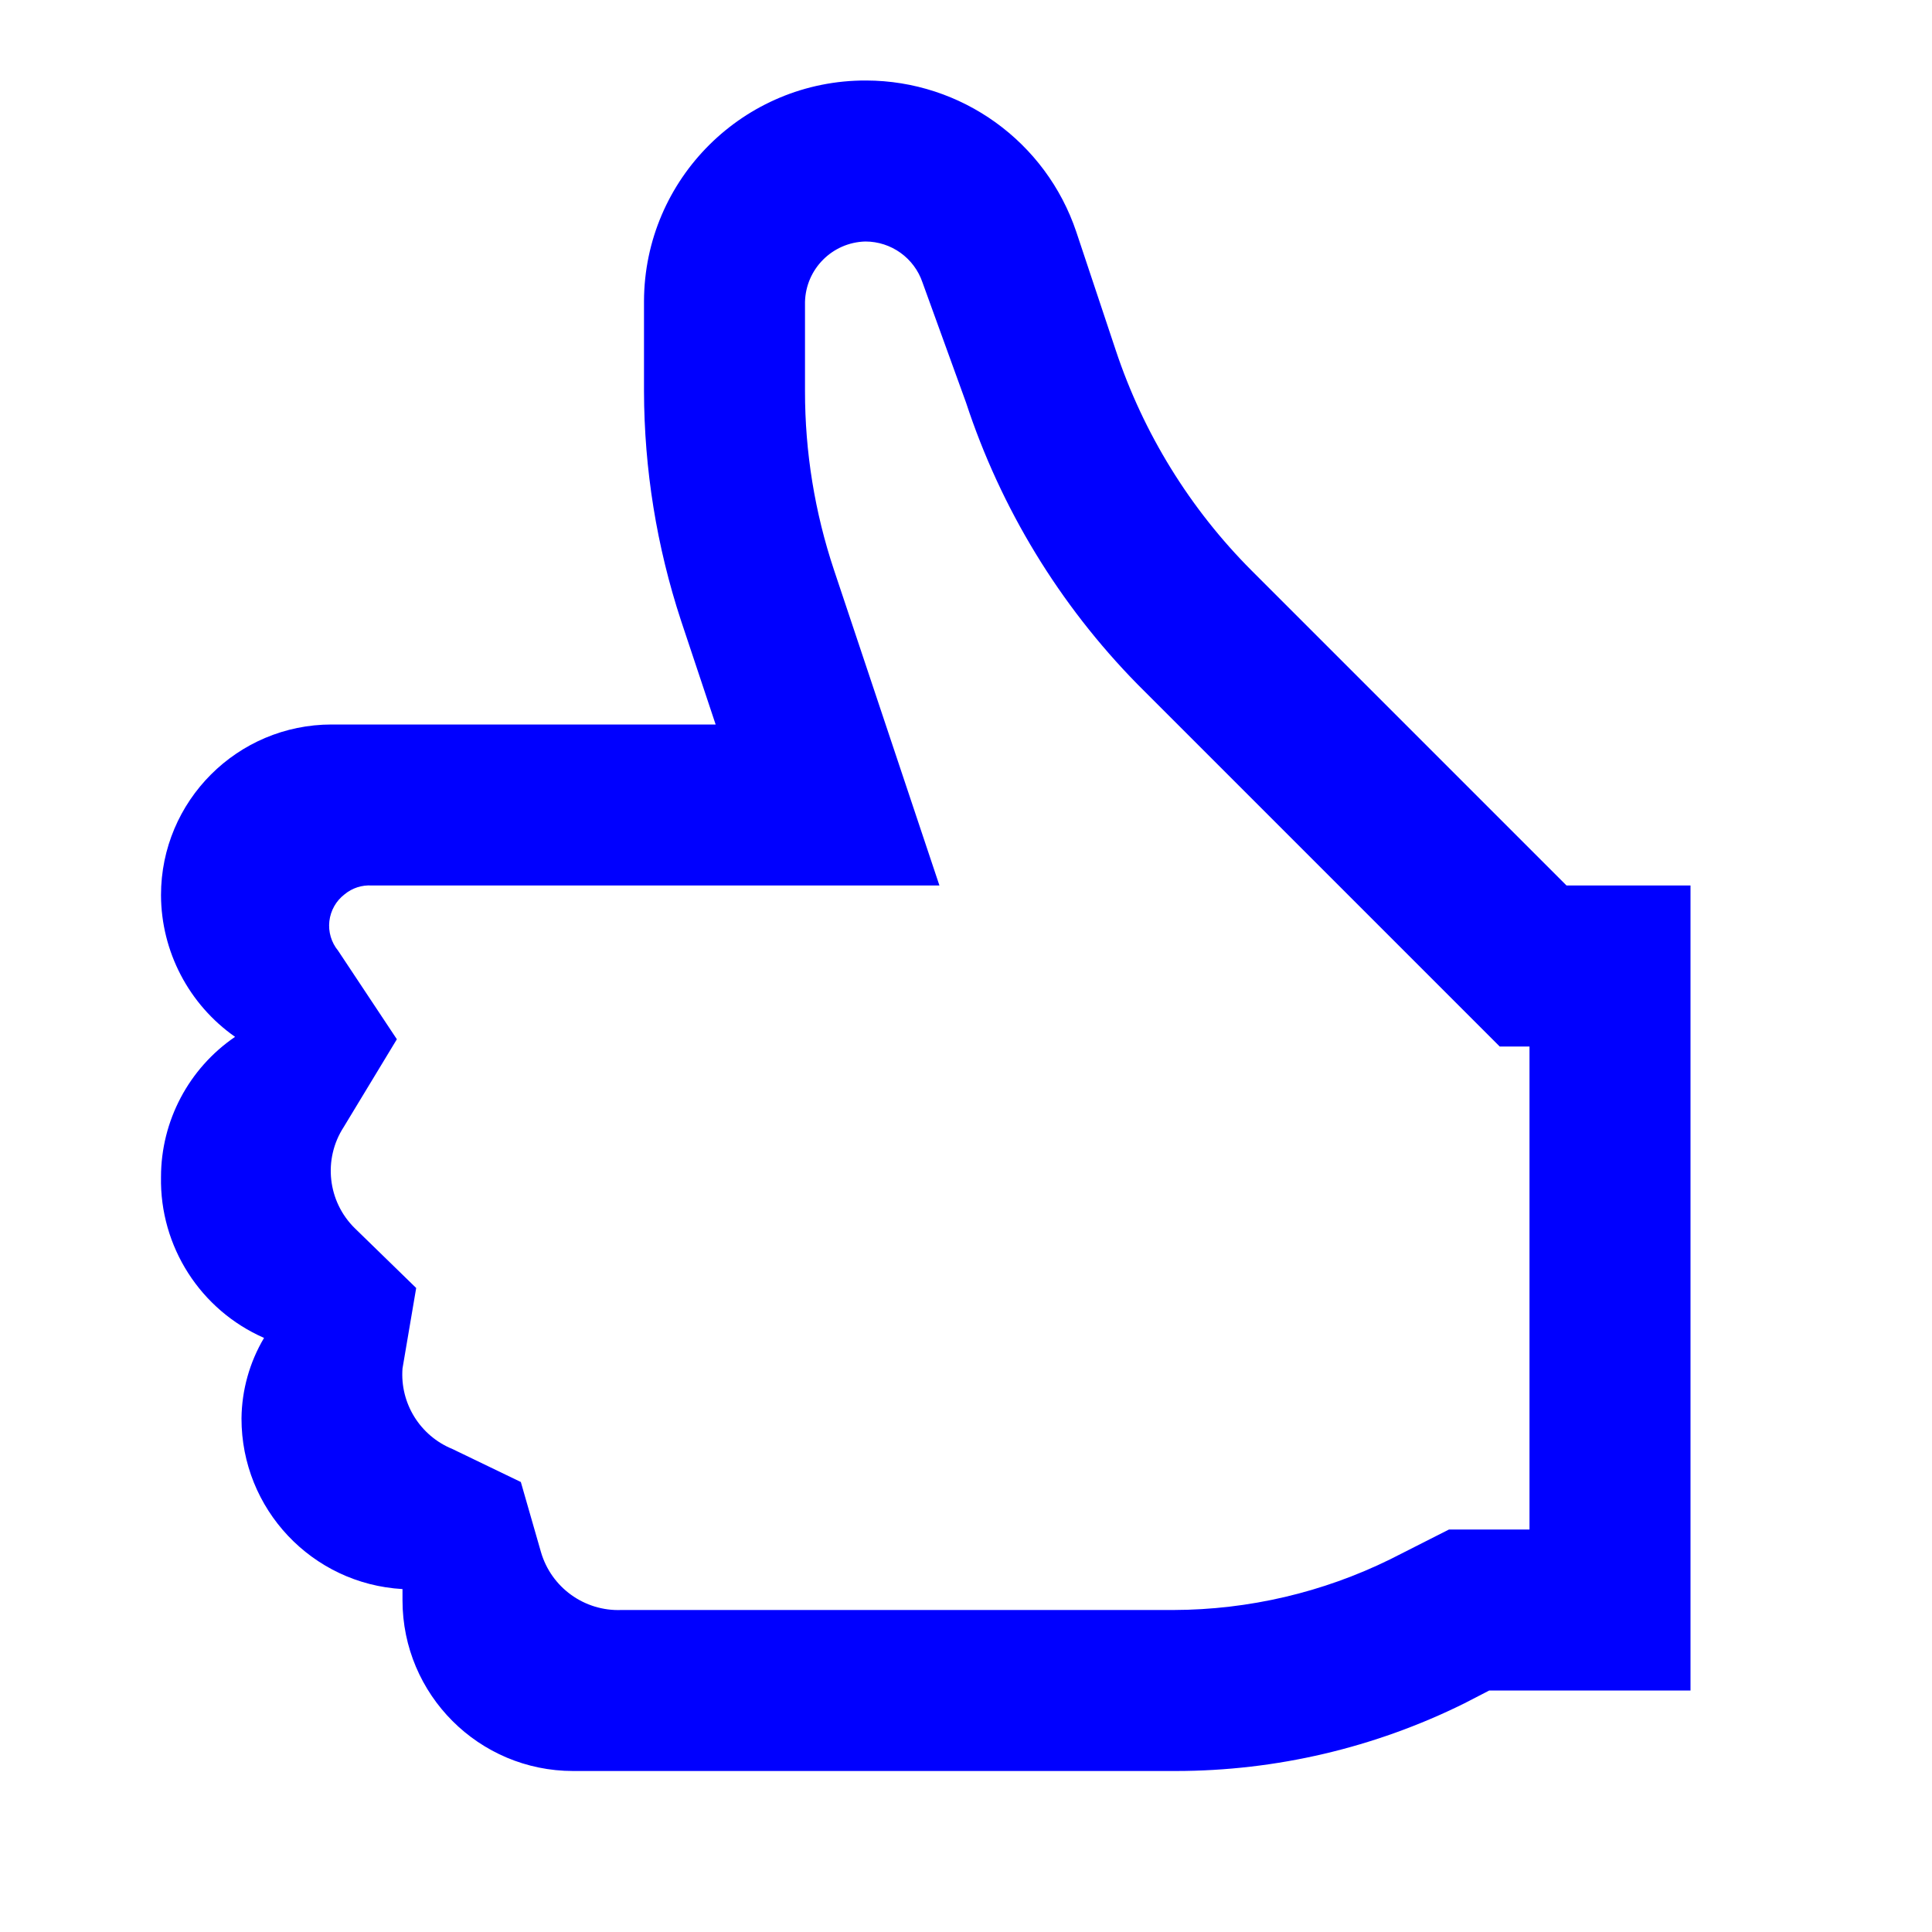
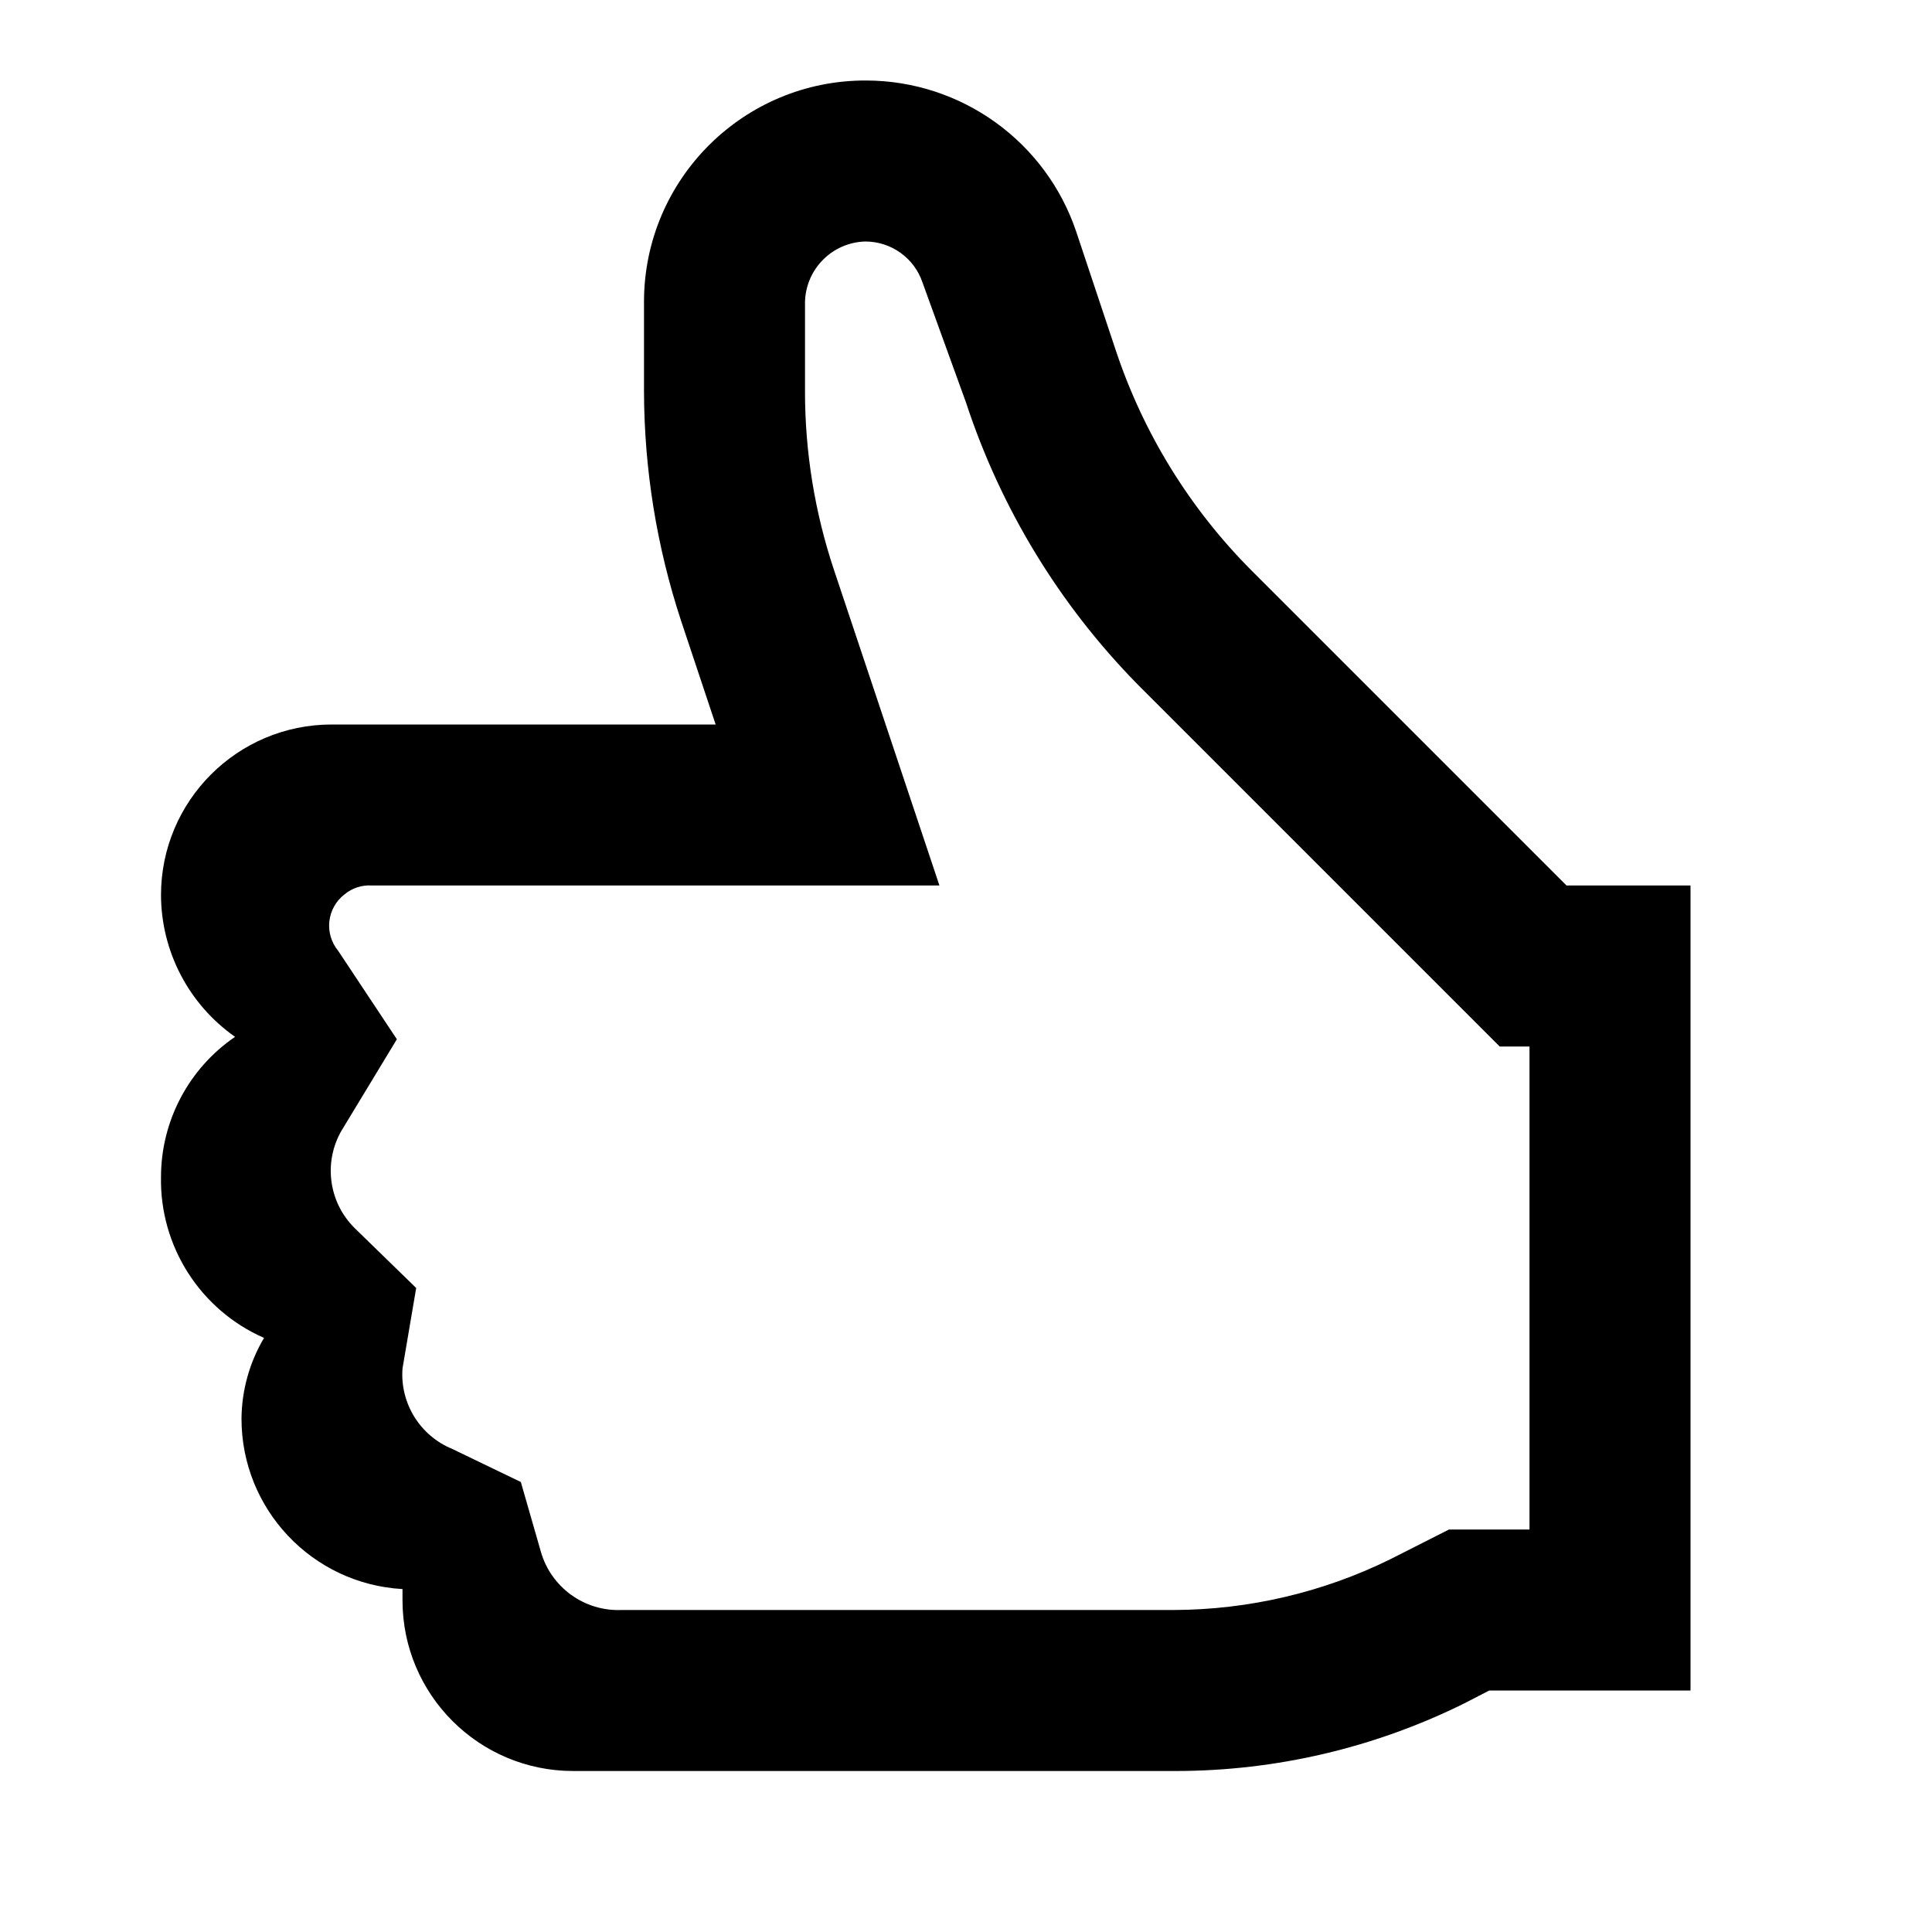
- <svg xmlns="http://www.w3.org/2000/svg" viewBox="0 0 24 24" data-supported-dps="24x24" fill="currentColor" color="blue" class="mercado-match" width="24" height="24" focusable="false">
+ <svg xmlns="http://www.w3.org/2000/svg" viewBox="0 0 24 24" data-supported-dps="24x24" fill="currentColor" class="mercado-match" width="24" height="24" focusable="false">
  <path d="M19.46 11l-3.91-3.91a7 7 0 01-1.69-2.74l-.49-1.47A2.76 2.76 0 0010.76 1 2.75 2.75 0 008 3.74v1.12a9.19 9.19 0 00.46 2.85L8.89 9H4.12A2.12 2.12 0 002 11.12a2.16 2.16 0 00.92 1.76A2.11 2.11 0 002 14.62a2.14 2.14 0 001.28 2 2 2 0 00-.28 1 2.12 2.12 0 002 2.12v.14A2.12 2.12 0 007.12 22h7.49a8.08 8.08 0 003.58-.84l.31-.16H21V11zM19 19h-1l-.73.37a6.14 6.14 0 01-2.69.63H7.72a1 1 0 01-1-.72l-.25-.87-.85-.41A1 1 0 015 17l.17-1-.76-.74A1 1 0 014.27 14l.66-1.09-.73-1.1a.49.49 0 01.08-.7.48.48 0 01.34-.11h7.05l-1.31-3.92A7 7 0 0110 4.86V3.75a.77.77 0 01.75-.75.75.75 0 01.71.51L12 5a9 9 0 002.13 3.5l4.5 4.5H19z" />
</svg>
